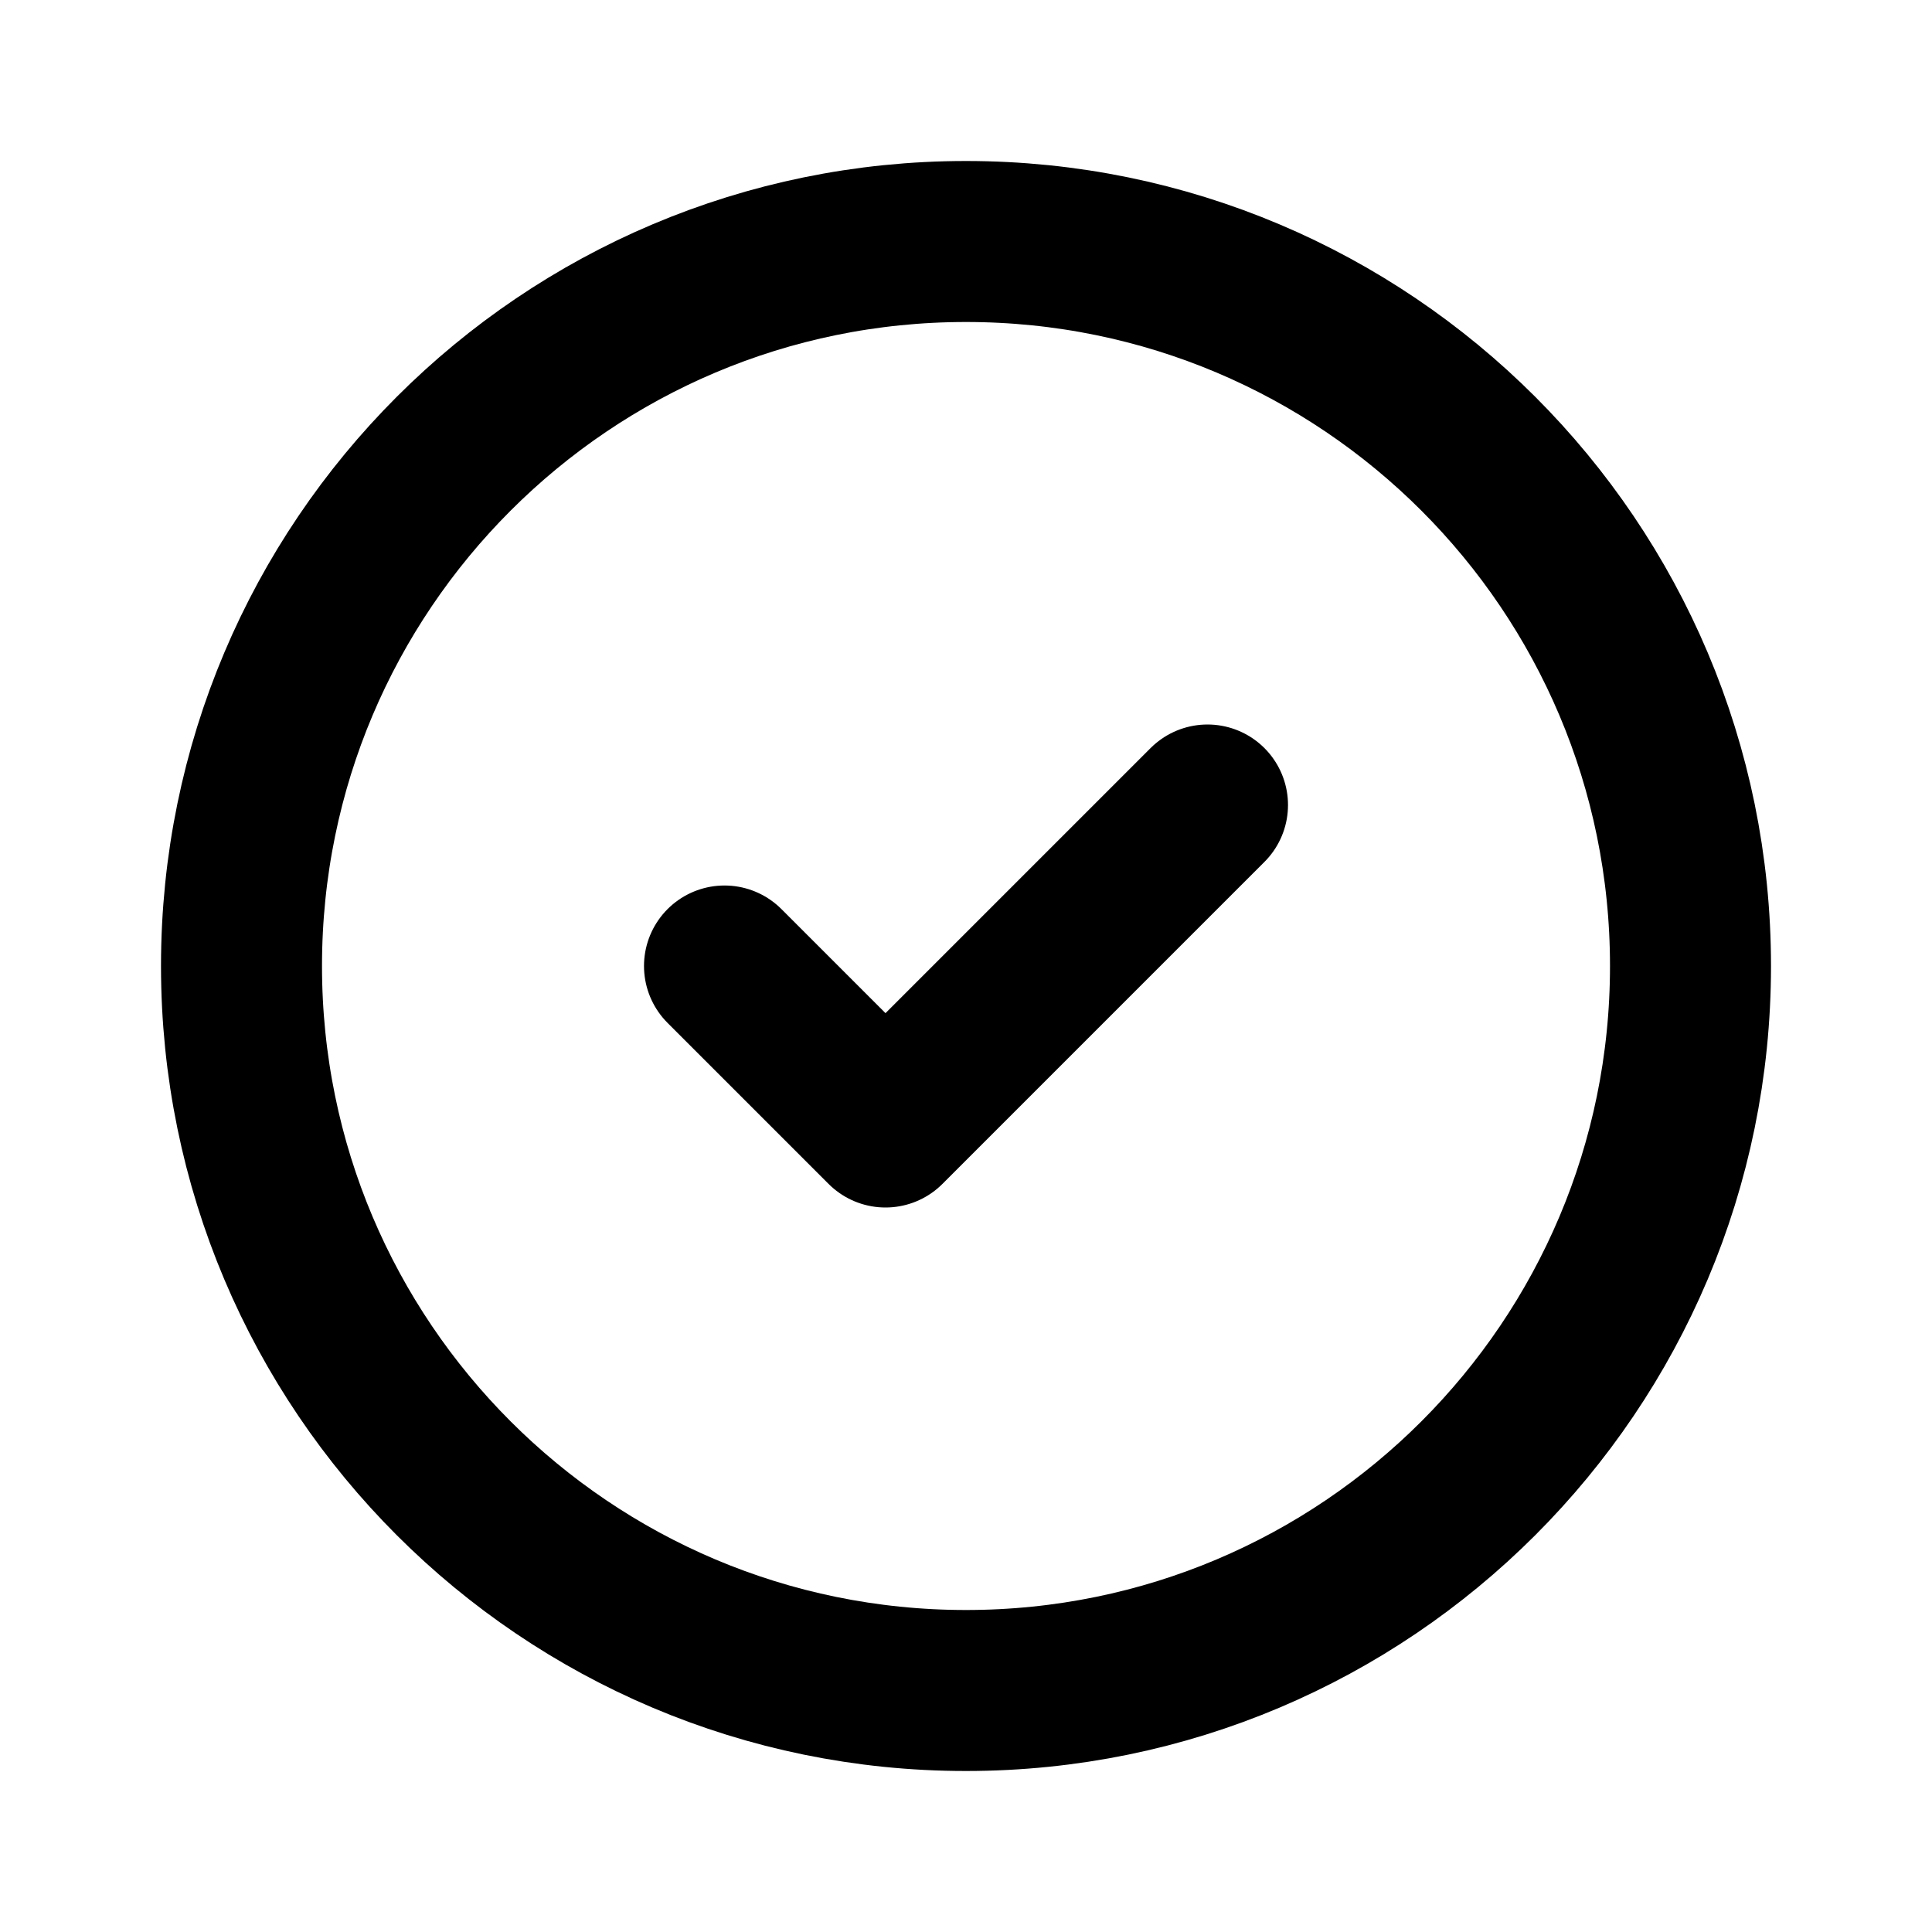
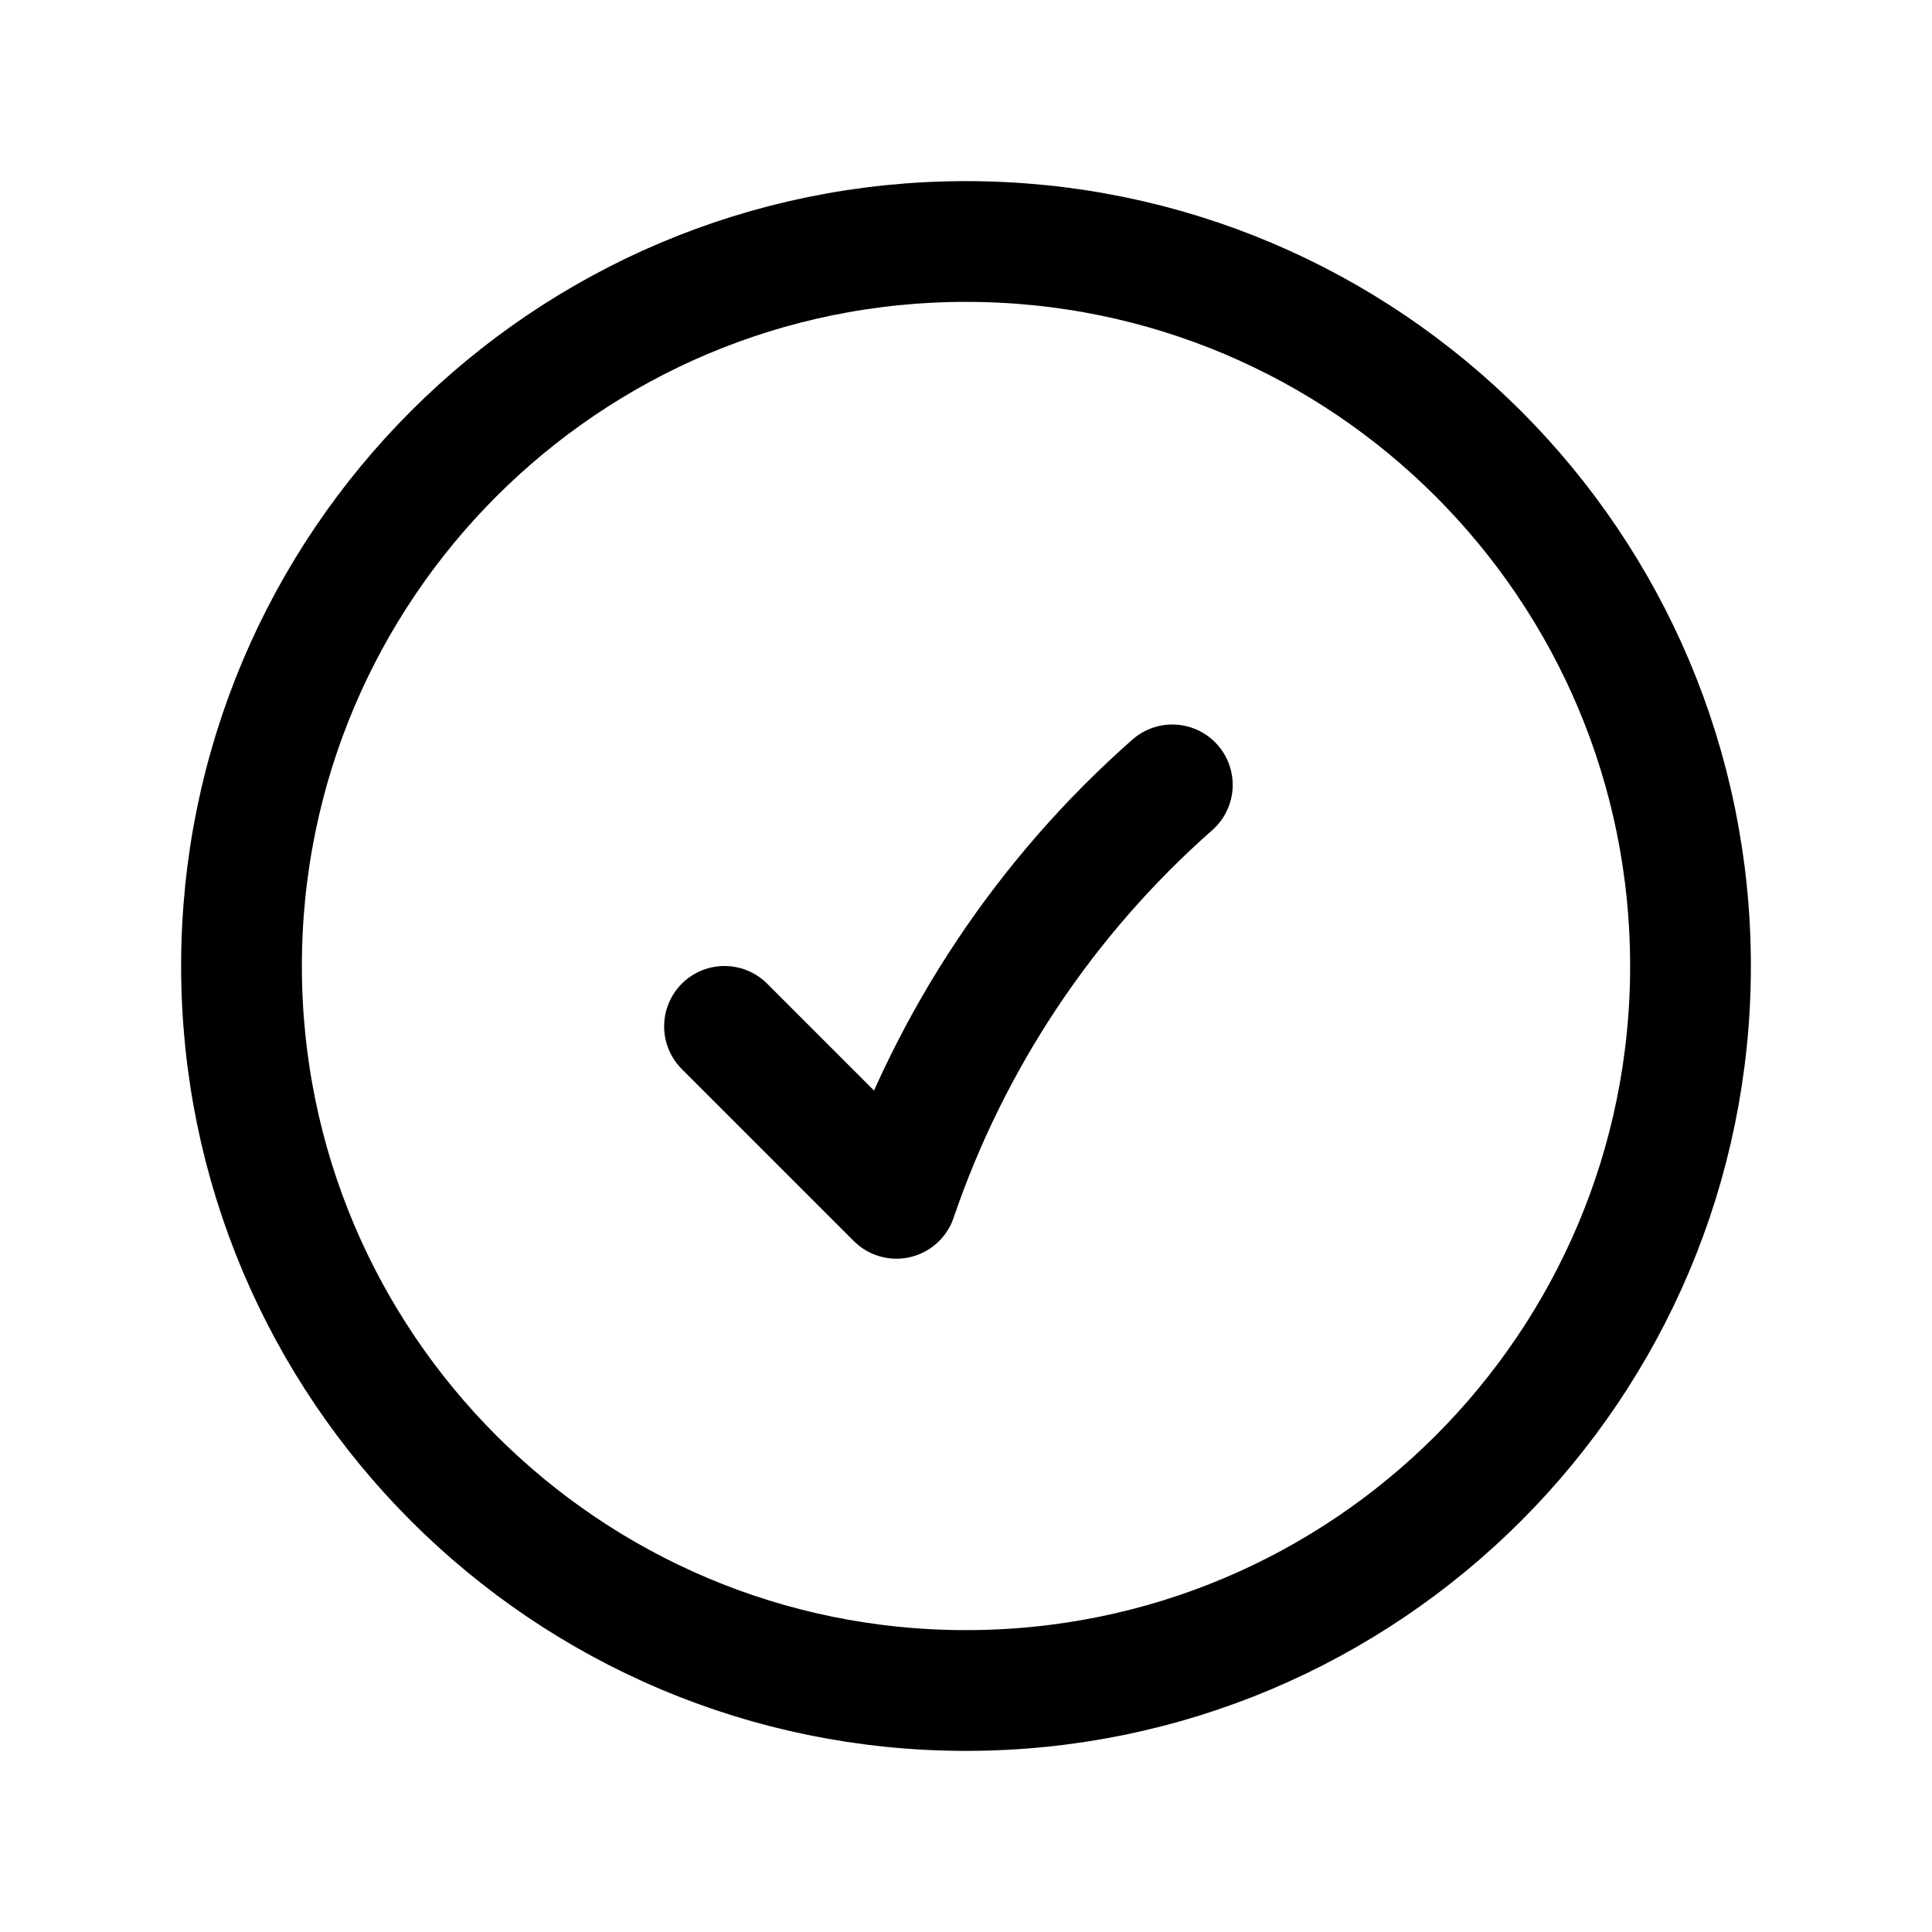
- <svg xmlns="http://www.w3.org/2000/svg" fill="none" viewBox="0 0 24 24" stroke="currentColor">
-   <path stroke-linecap="round" stroke-linejoin="round" stroke-width="2" d="M9 12l2 2 4-4m6 2a9 9 0 11-18 0 9 9 0 0118 0z" />
+ <svg xmlns="http://www.w3.org/2000/svg" fill="none" viewBox="0 0 24 24" stroke-width="1.5" stroke="currentColor" aria-hidden="true">
+   <path stroke-linecap="round" stroke-linejoin="round" d="M14.563 9.75a12.014 12.014 0 00-3.427 5.136L9 12.75M21 12a9 9 0 11-18 0 9 9 0 0118 0z" />
</svg>
